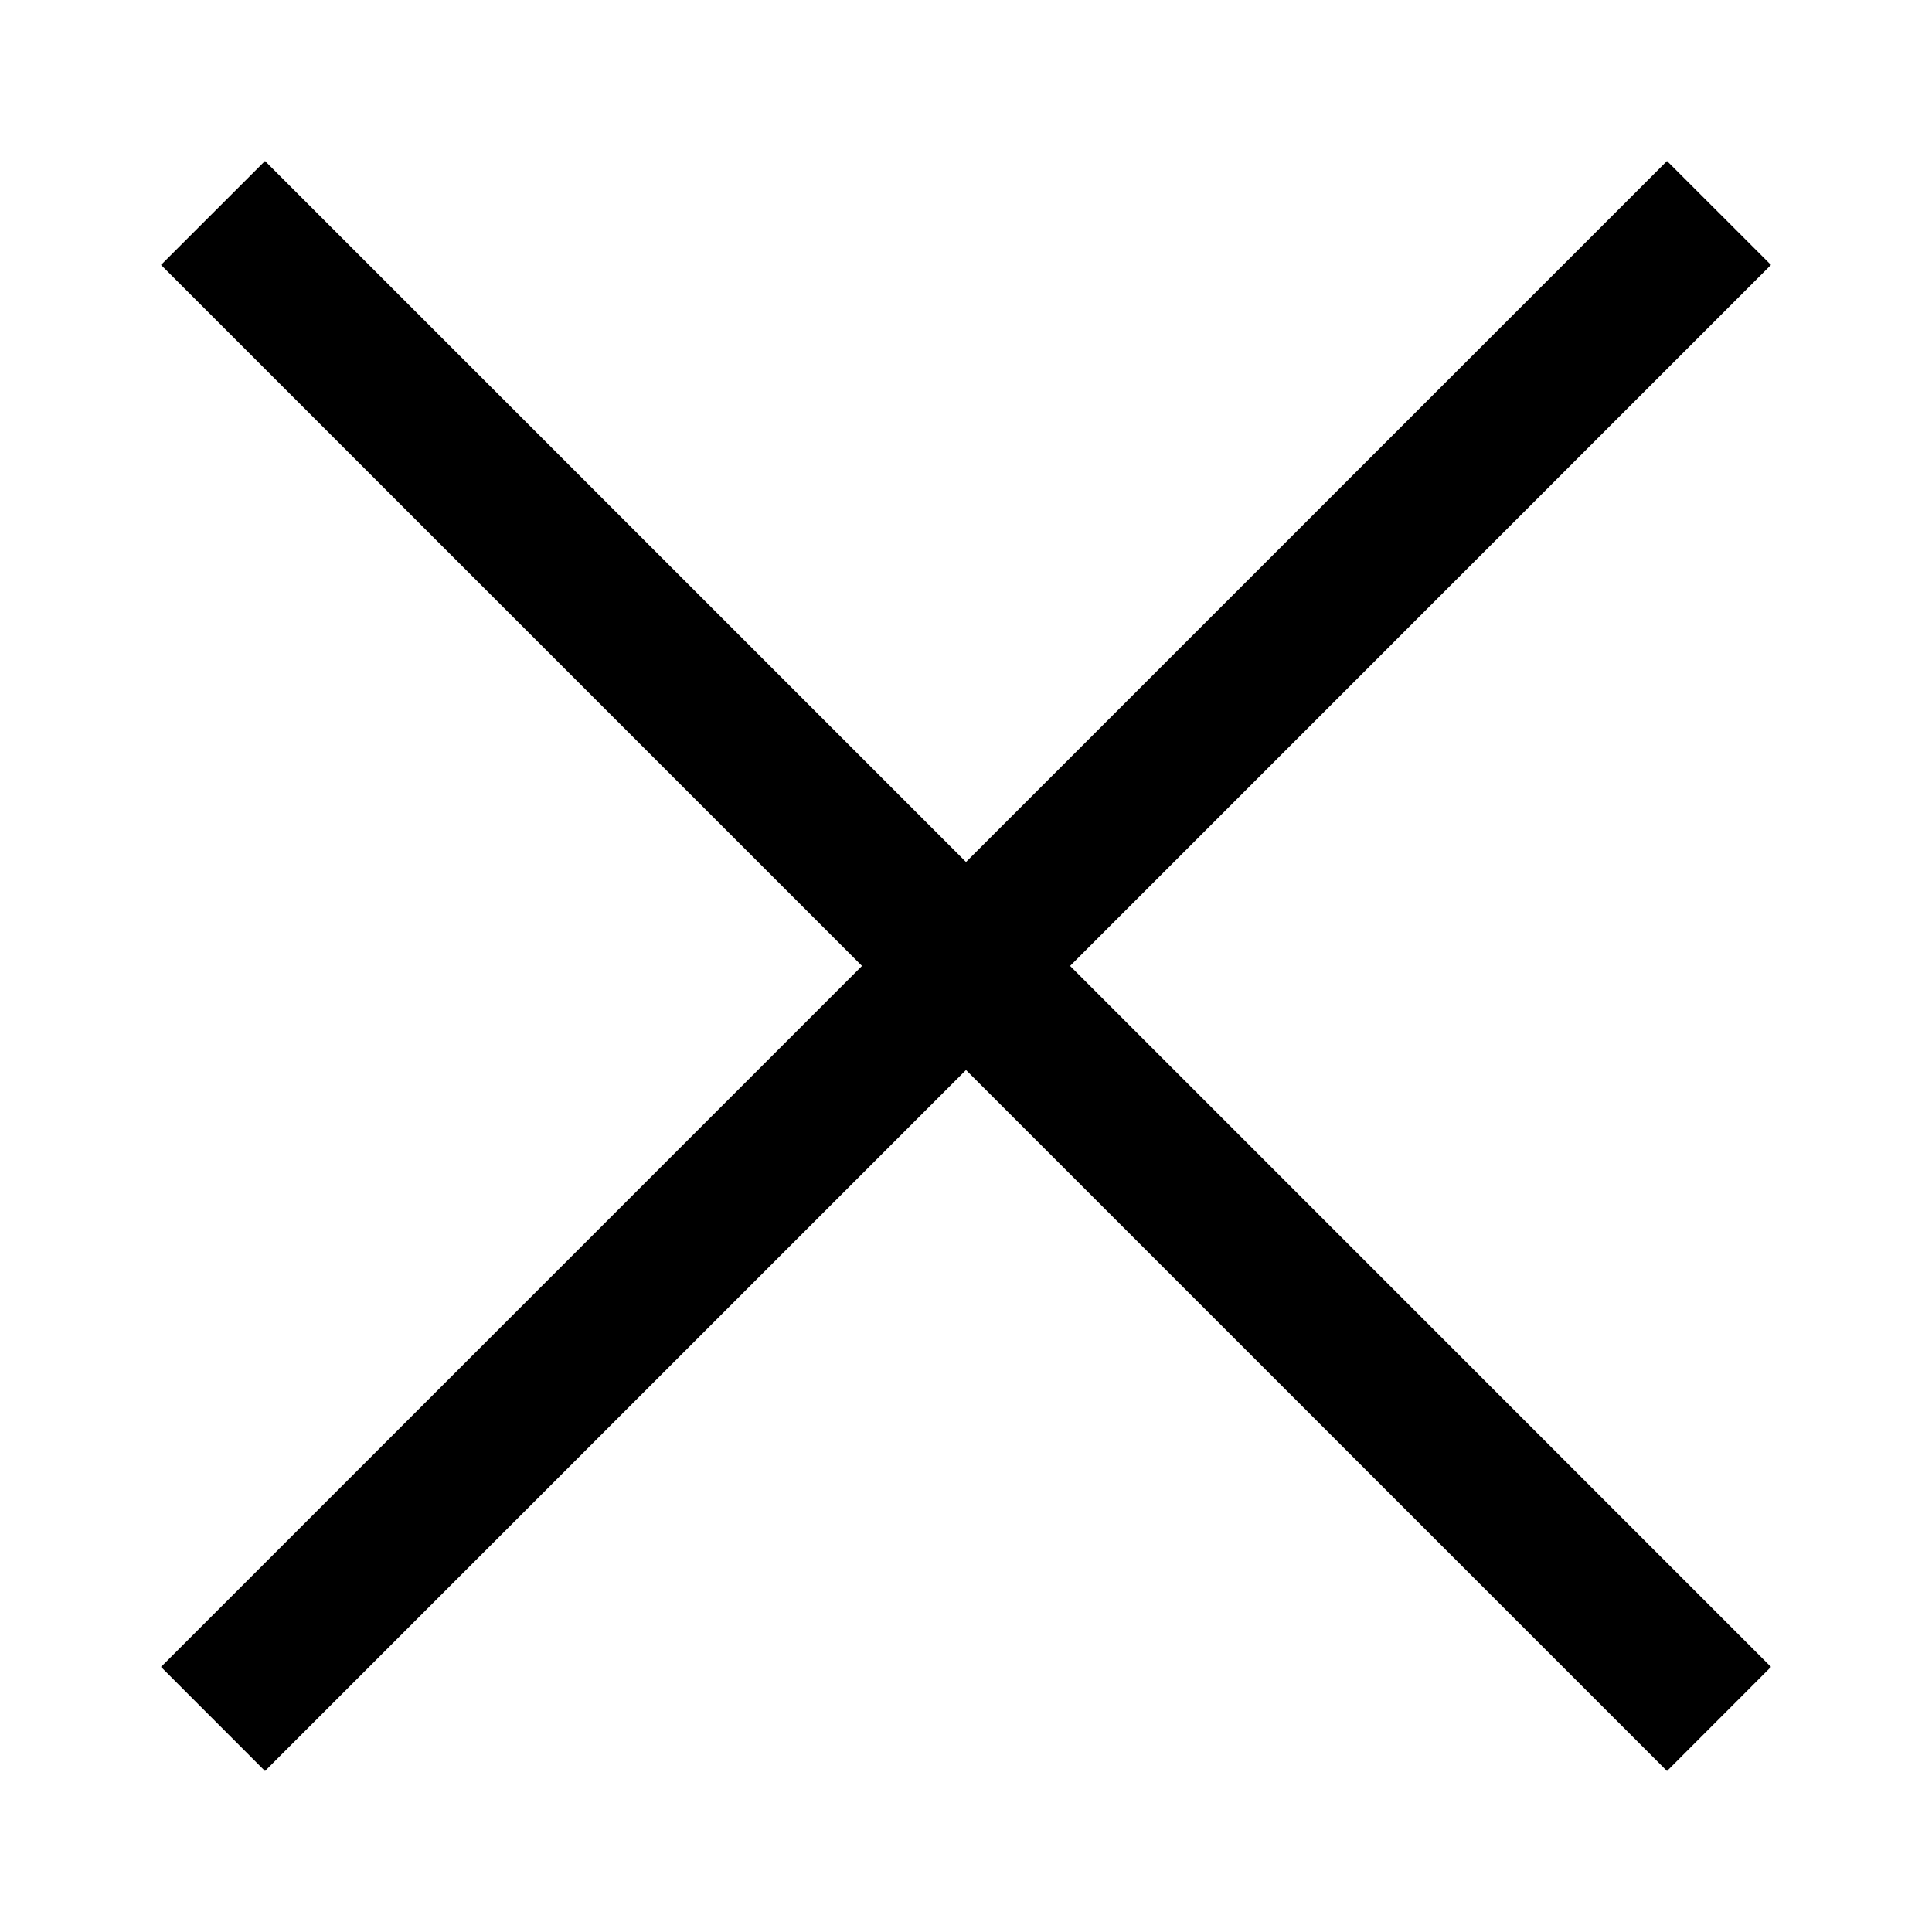
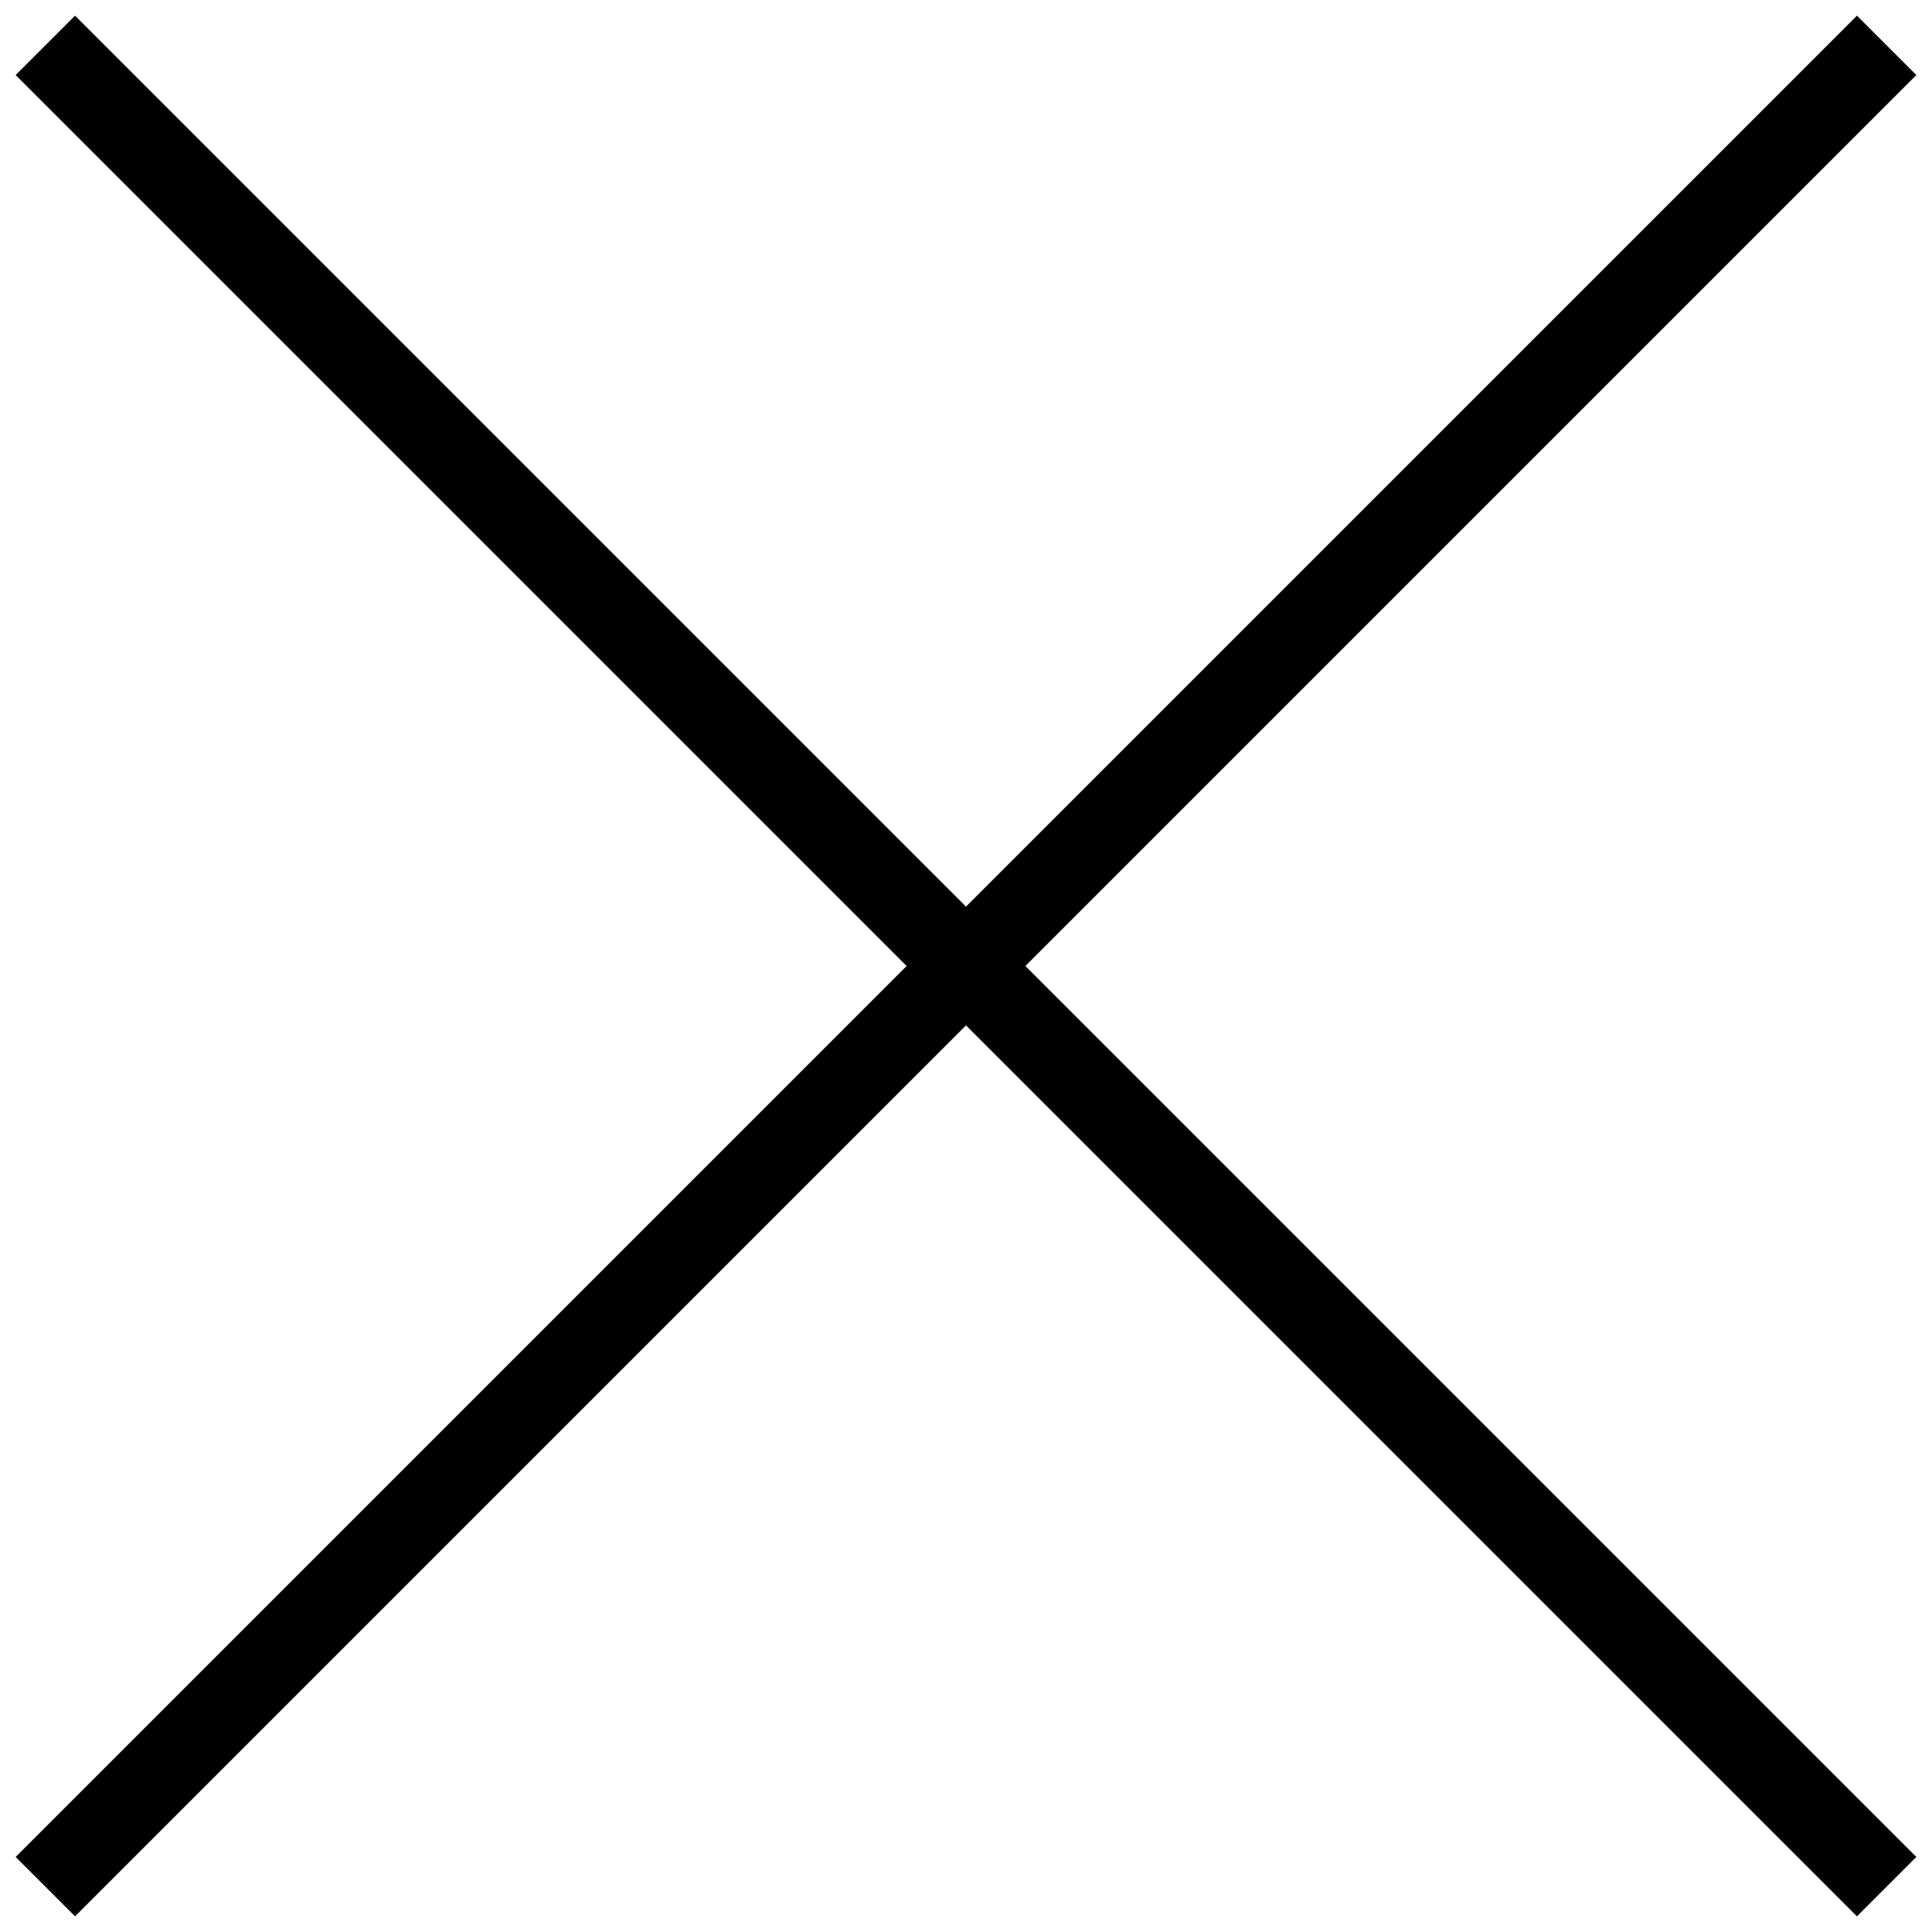
- <svg xmlns="http://www.w3.org/2000/svg" width="32" height="32" viewBox="0 0 24 24">
-   <path fill-rule="evenodd" d="M20.708 2L12 10.708 3.292 2 2 3.291 10.708 11.999 2 20.707 3.292 22 12 13.292 20.708 22 22 20.707 13.293 11.999 22 3.291z" />
+ <svg xmlns="http://www.w3.org/2000/svg" fill="currentColor" width="26" height="26" viewBox="0 0 512 512">
+   <path d="M271.74 256L507.854 19.888l-15.74-15.741L256 240.259 19.888 4.147 4.147 19.887 240.259 256 4.147 492.112l15.74 15.741L256 271.741l236.112 236.112 15.741-15.74L271.741 256z" />
</svg>
